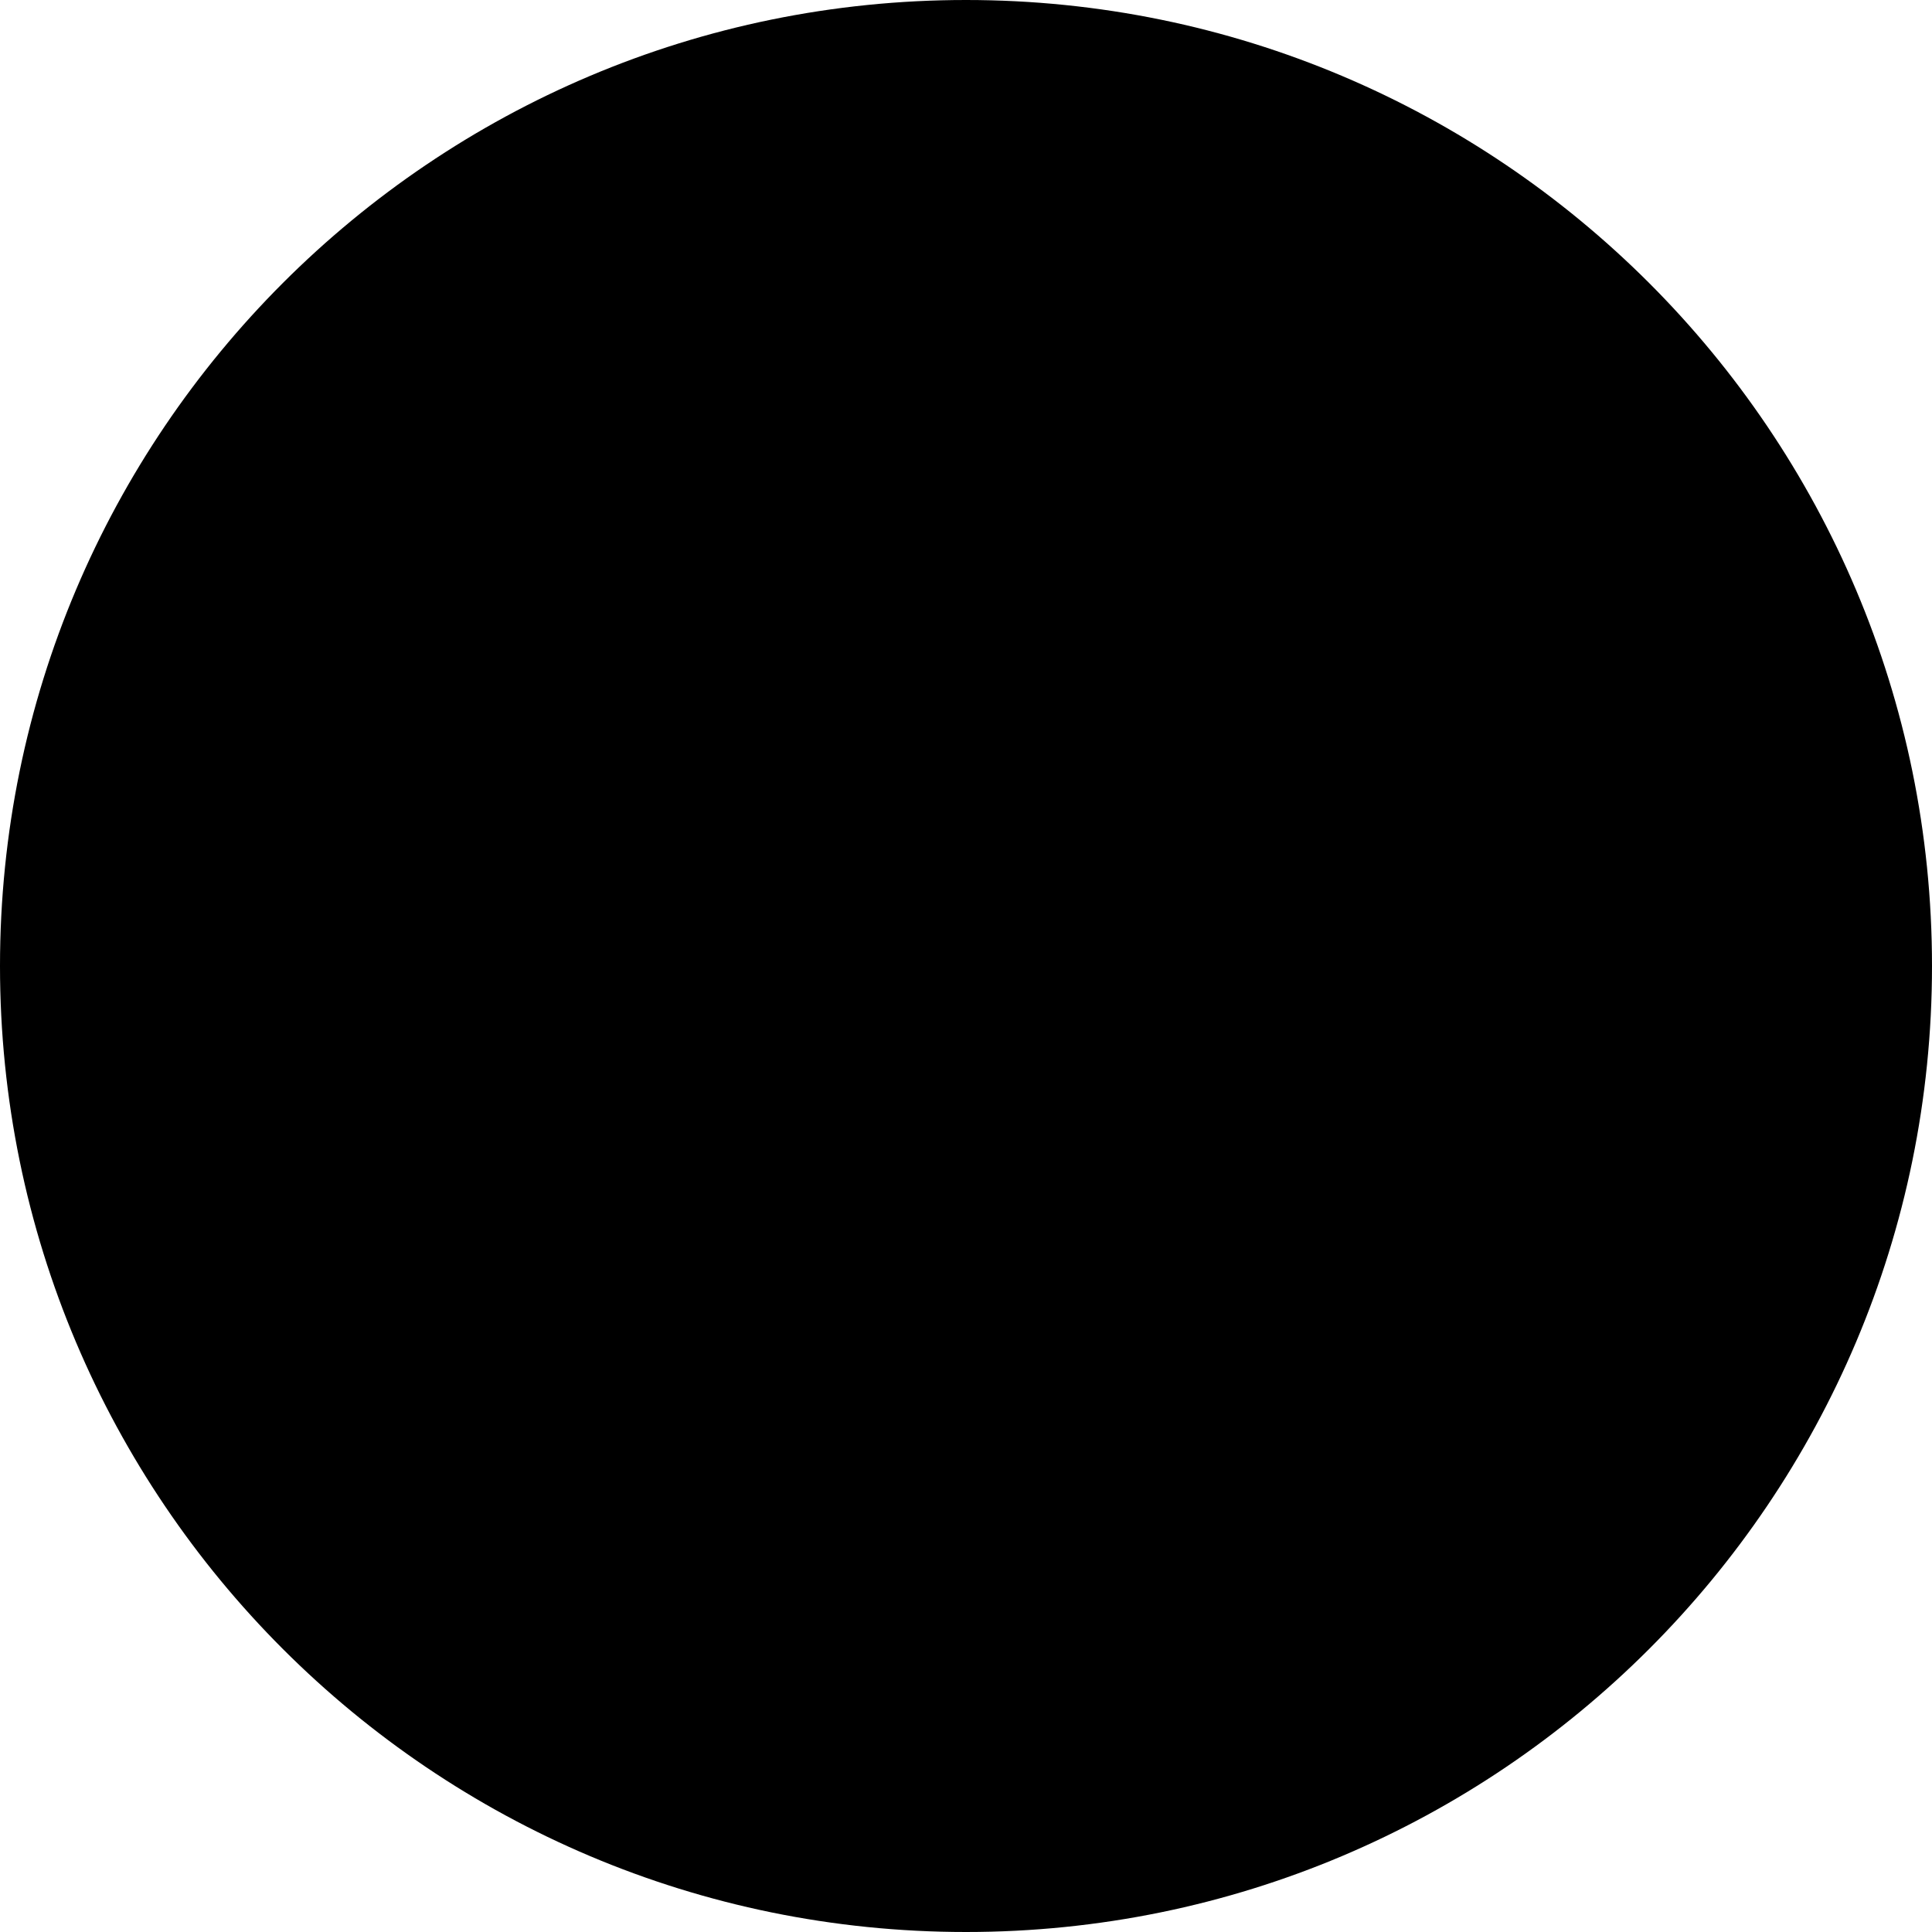
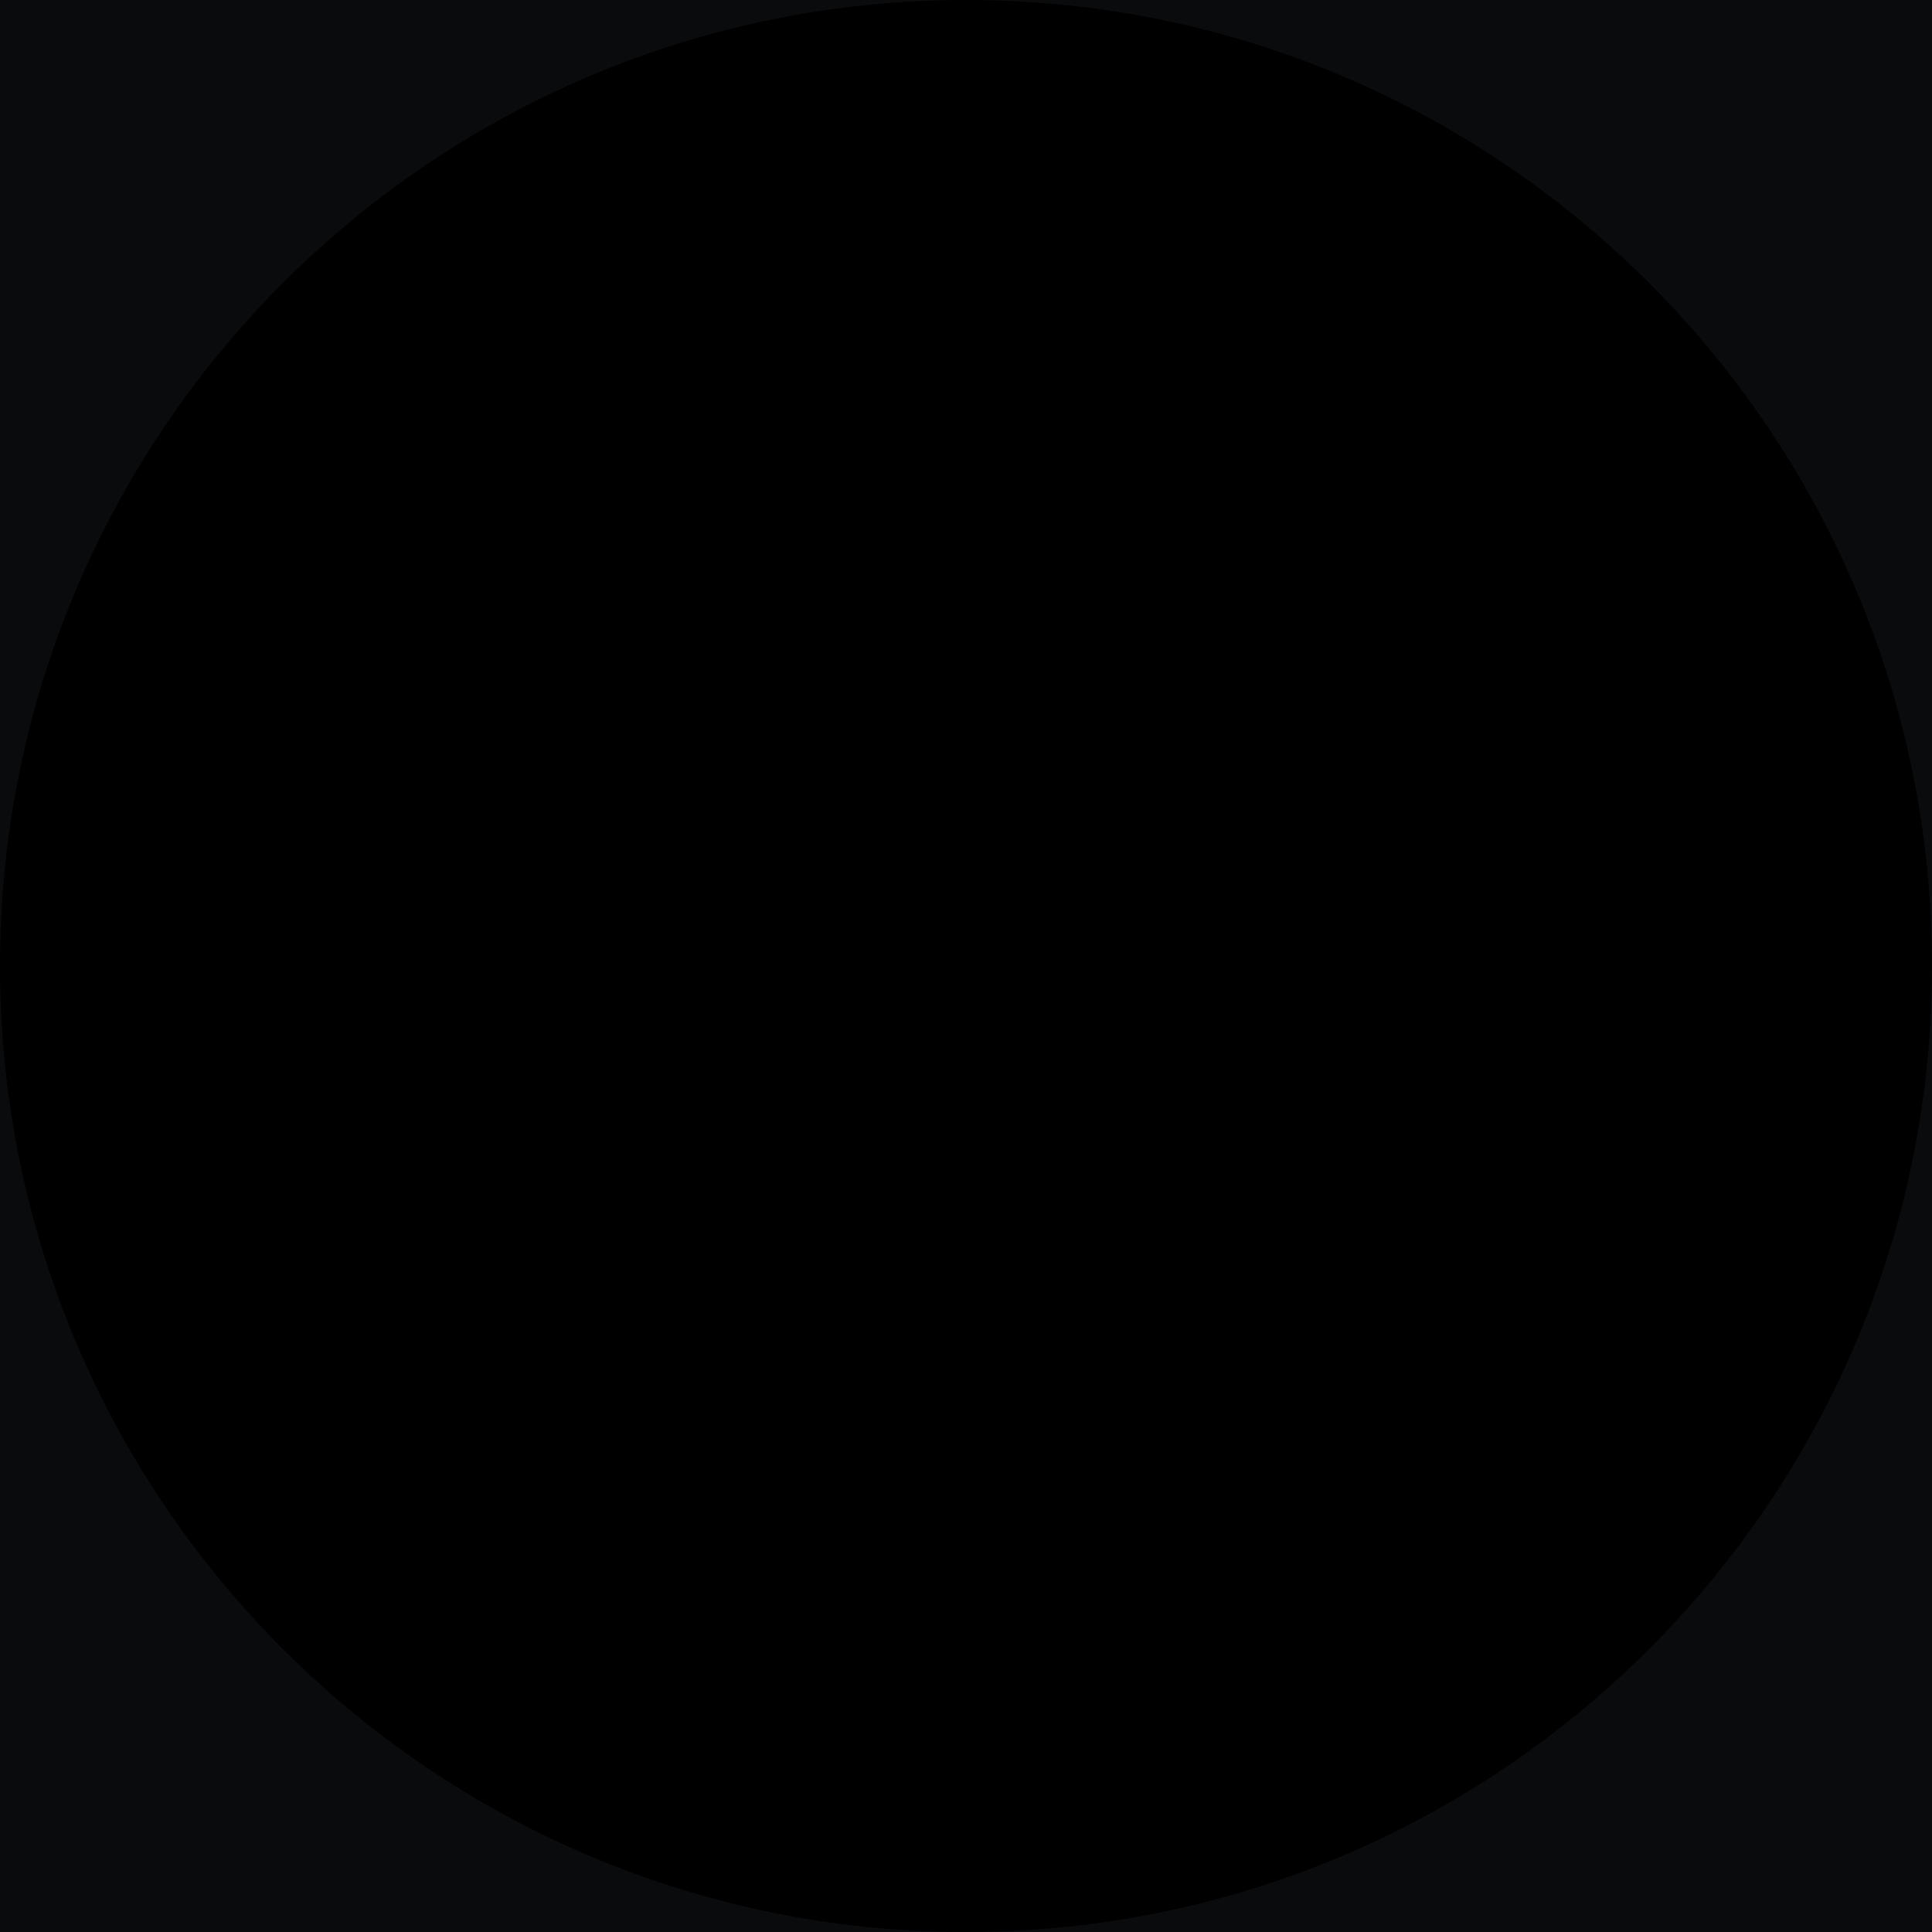
<svg xmlns="http://www.w3.org/2000/svg" version="1.1" width="1000" height="1000">
+   <rect id="fondoPmc" width="100%" height="100%" fill="#0A0B0D" />
  <g id="light-icon">
    <svg version="1.1" width="1000" height="1000">
      <g>
        <g transform="matrix(1.953125,0,0,1.953125,0,0)">
          <svg version="1.1" width="512" height="512" viewBox="0 0 512 512">
            <image width="512" height="512" />
          </svg>
        </g>
      </g>
    </svg>
  </g>
  <g id="dark-icon">
    <svg version="1.1" width="1000" height="1000">
      <g clip-path="url(#SvgjsClipPath1215)">
        <rect width="1000" height="1000" fill="#000000" />
        <g transform="matrix(1.367188,0,0,1.367188,150,150)">
          <svg version="1.1" width="512" height="512" viewBox="0 0 512 512">
            <image width="512" height="512" />
          </svg>
        </g>
      </g>
      <defs>
        <clipPath id="SvgjsClipPath1215">
          <rect width="1000" height="1000" x="0" y="0" rx="500" ry="500" />
        </clipPath>
      </defs>
    </svg>
  </g>
</svg>
